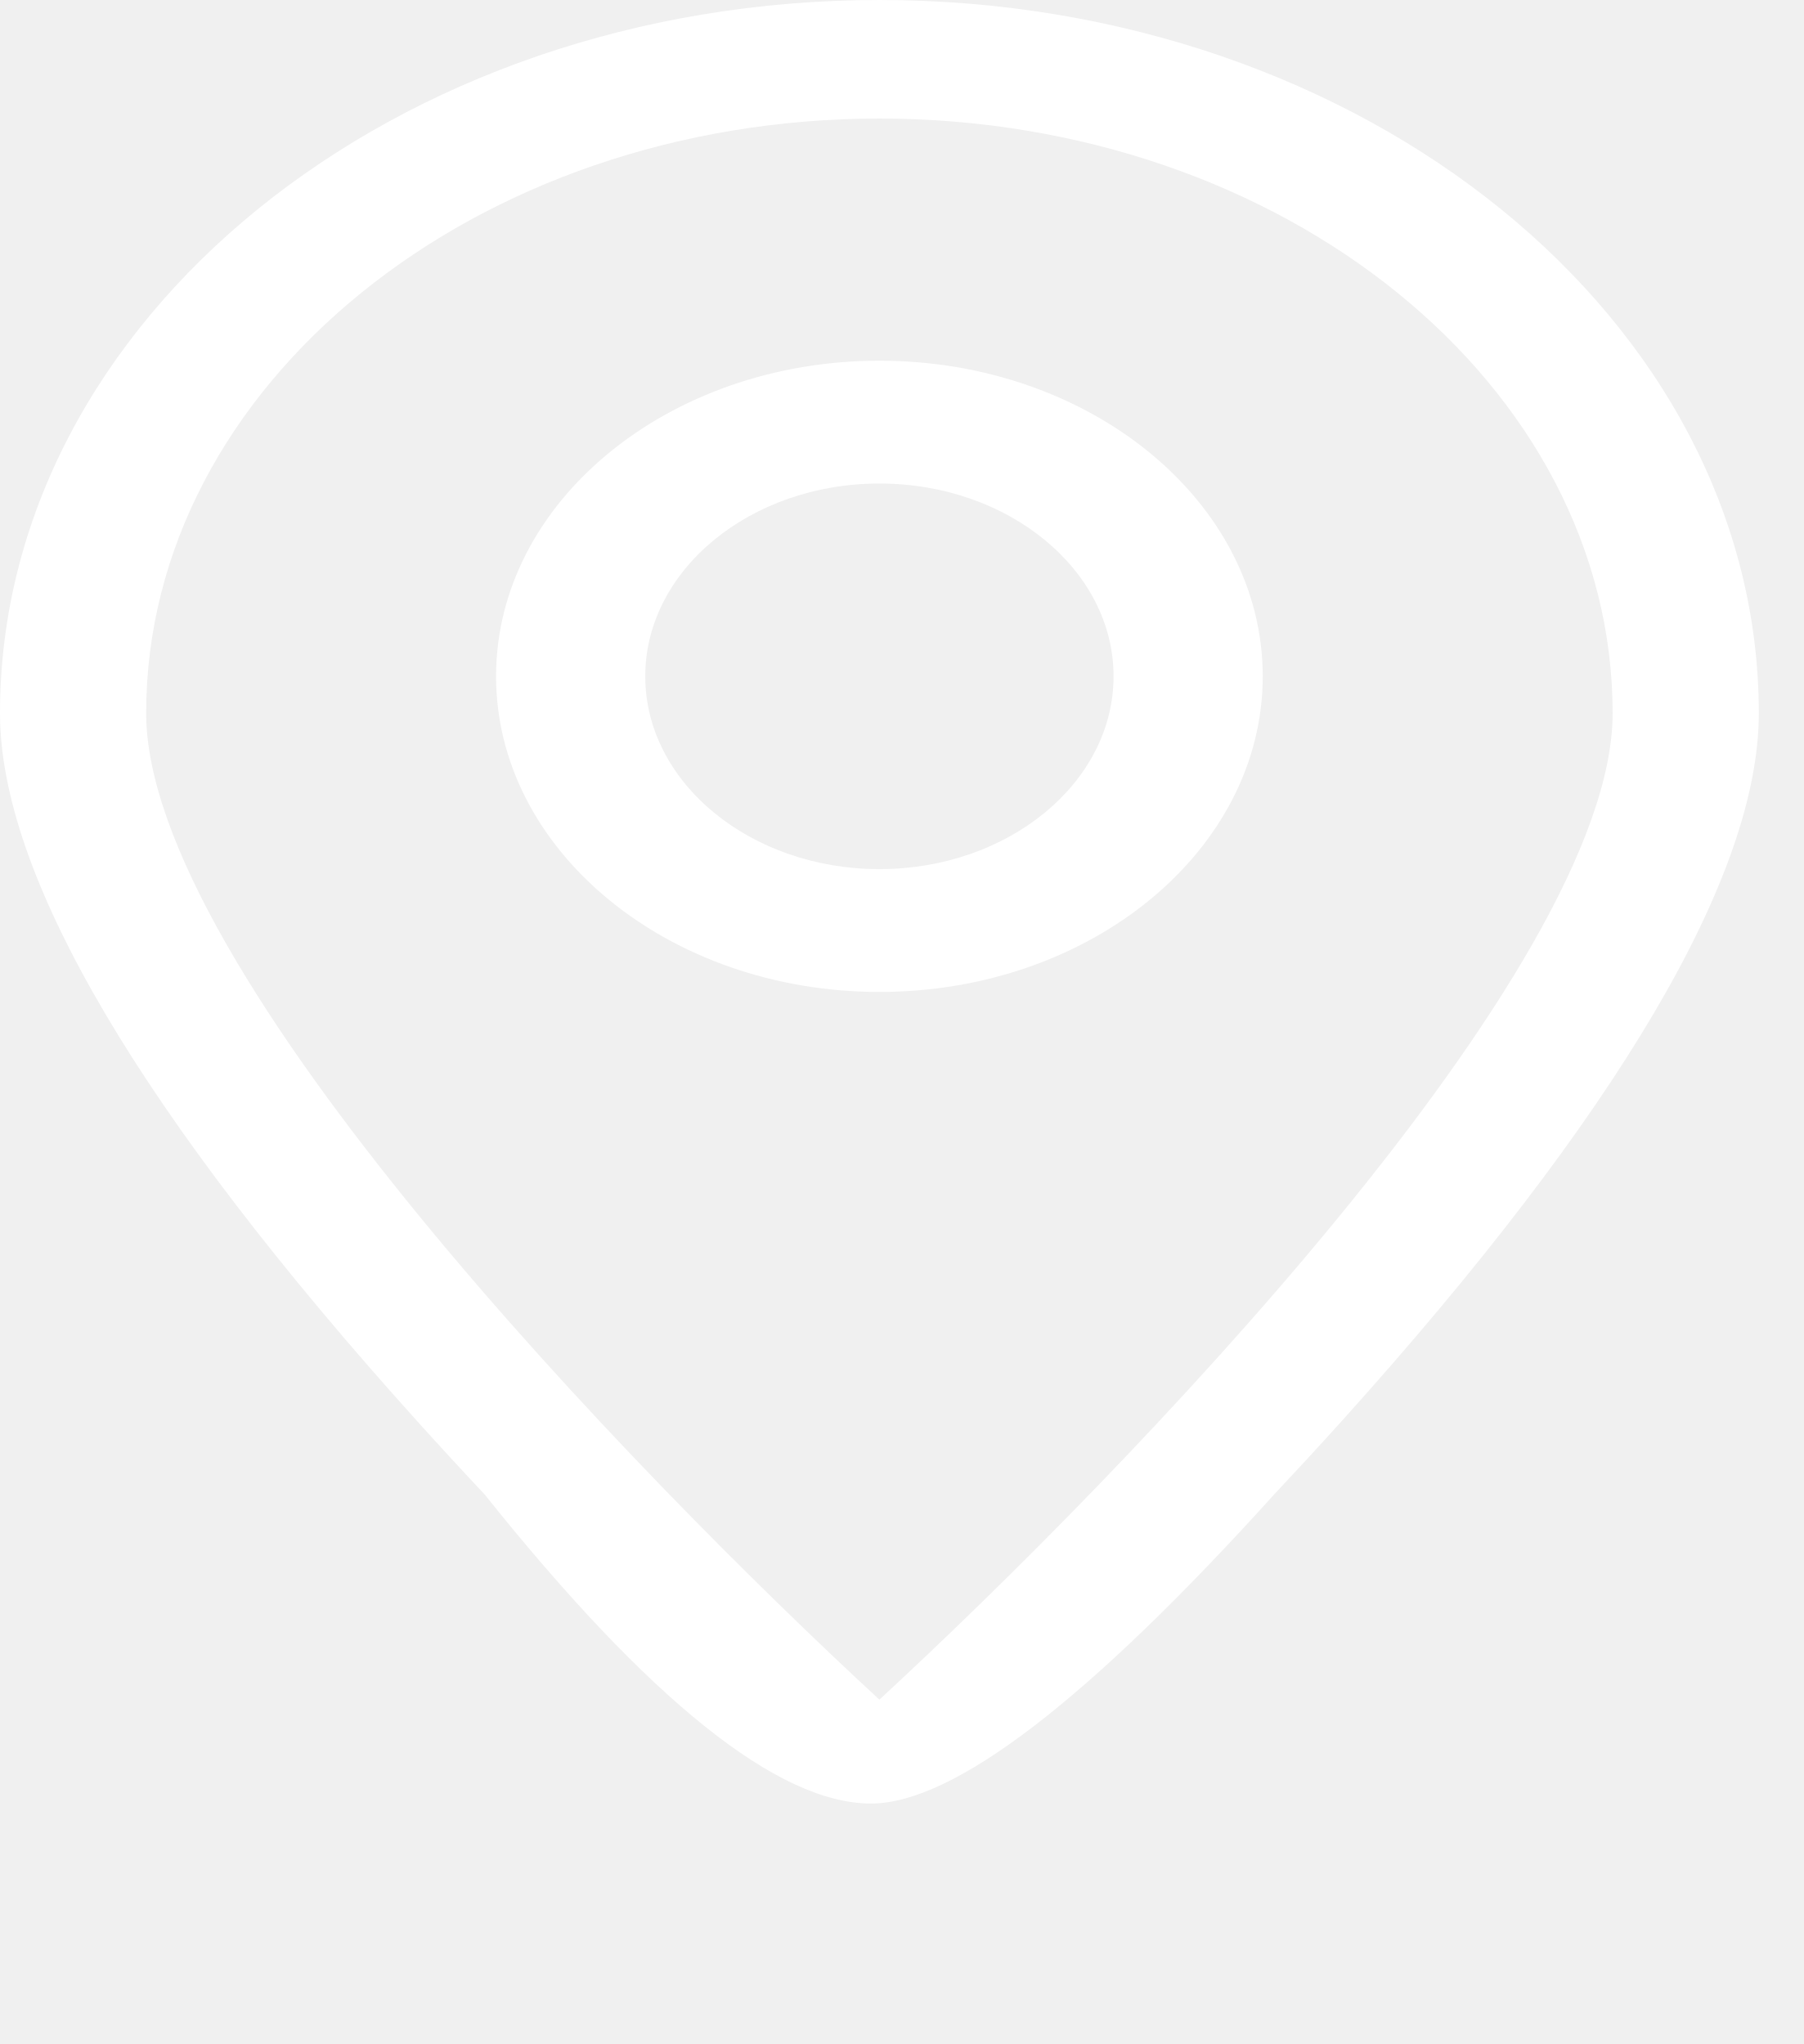
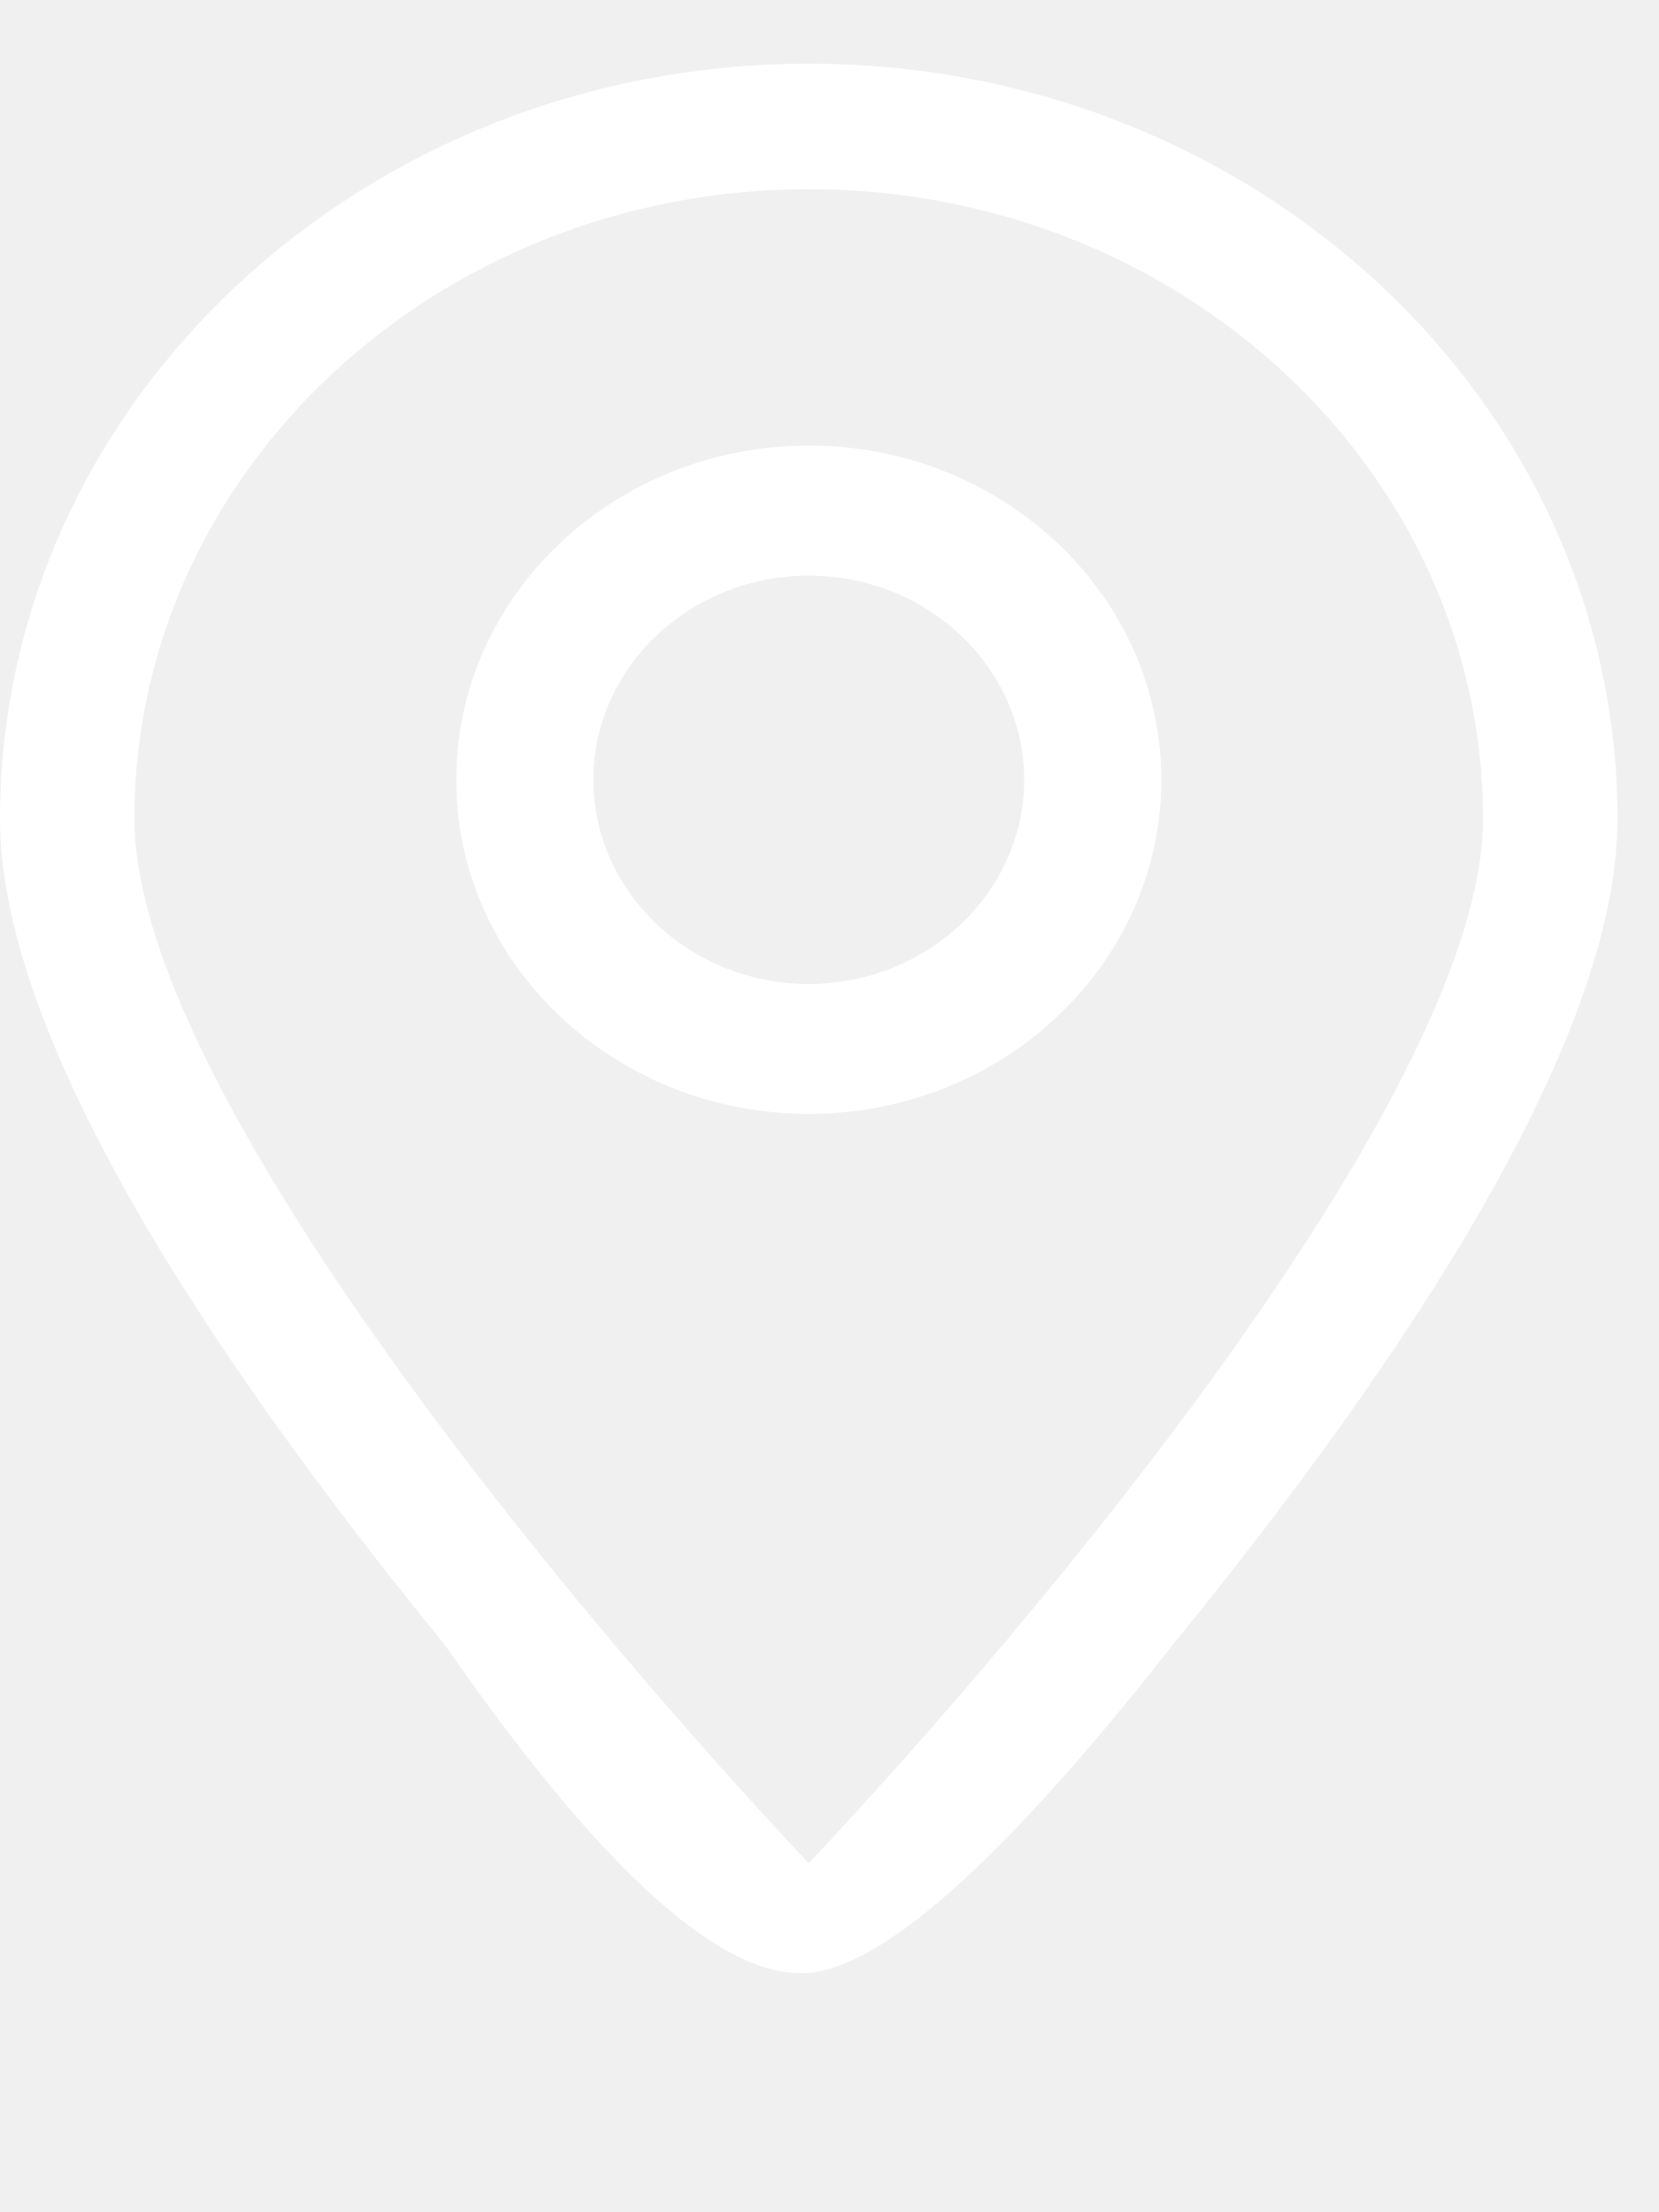
- <svg xmlns="http://www.w3.org/2000/svg" width="30px" height="34px" viewBox="0 0 30 34" version="1.1">
+ <svg xmlns="http://www.w3.org/2000/svg" width="15px" height="20px" viewBox="0 0 15 20" version="1.1">
  <g id="Page-1" stroke="none" stroke-width="1" fill="none" fill-rule="evenodd">
-     <g id="custom_poi">
-       <path d="M11.25,11.25 C11.25,12.904 12.932,14.25 15,14.25 C17.068,14.25 18.75,12.904 18.75,11.25 C18.75,9.596 17.068,8.25 15,8.25 C12.932,8.25 11.25,9.596 11.25,11.25 Z" id="Path" />
-       <path d="M15.892,30.775 C15.663,30.971 15.339,31.083 15,31.083 C14.661,31.083 14.337,30.971 14.108,30.775 C14.008,30.689 12.263,29.189 10.042,27.01 L0,29.71 L14.968,33.75 L30,29.707 L19.968,27 C17.742,29.184 15.992,30.689 15.892,30.775 Z" id="Path" />
-       <path d="M3,12.123 C3,16.388 10.975,24.733 15,28.5 C19.025,24.732 27,16.385 27,12.123 C27,6.679 21.617,2.25 15,2.25 C8.383,2.25 3,6.679 3,12.123 Z M15,6.489 C18.39,6.489 21.148,8.758 21.148,11.547 C21.148,14.336 18.39,16.605 15,16.605 C11.61,16.605 8.852,14.336 8.852,11.547 C8.852,8.758 11.61,6.489 15,6.489 Z" id="Shape" fill-rule="nonzero" />
-       <path d="M21.198,24.85 C21.566,24.458 21.938,24.055 22.311,23.641 C26.915,18.531 29.25,14.568 29.25,11.863 C29.25,5.322 22.689,0 14.625,0 C6.561,0 0,5.322 0,11.863 C0,14.568 2.335,18.531 6.939,23.641 C7.315,24.058 7.69,24.465 8.061,24.86 C10.8,28.288 12.941,30.001 14.485,30 C15.861,29.999 18.099,28.282 21.198,24.85 Z M26.819,11.863 C26.819,16.133 18.715,24.496 14.625,28.272 C10.535,24.497 2.431,16.136 2.431,11.863 C2.431,6.409 7.901,1.972 14.625,1.972 C21.349,1.972 26.819,6.409 26.819,11.863 Z" id="Shape" fill="#FFFFFF" fill-rule="nonzero" />
-       <path d="M14.625,16.5 C18.14,16.5 21,14.145 21,11.25 C21,8.355 18.14,6 14.625,6 C11.11,6 8.25,8.355 8.25,11.25 C8.25,14.145 11.11,16.5 14.625,16.5 Z M18.519,11.25 C18.519,13.018 16.772,14.457 14.625,14.457 C12.478,14.457 10.731,13.018 10.731,11.25 C10.731,9.482 12.478,8.043 14.625,8.043 C16.772,8.043 18.519,9.482 18.519,11.25 Z" id="Shape" fill="#FFFFFF" fill-rule="nonzero" />
+     <g id="Group-8" transform="translate(-0, 0.575545)">
+       <g id="custom_poi" transform="translate(0, 0)">
+         <path d="M5.625,6.475 C5.625,7.427 6.466,8.201 7.5,8.201 C8.534,8.201 9.375,7.427 9.375,6.475 C9.375,5.523 8.534,4.748 7.5,4.748 C6.466,4.748 5.625,5.523 5.625,6.475 Z" id="Path" />
+         <path d="M7.946,17.712 C7.832,17.825 7.67,17.889 7.5,17.889 C7.33,17.889 7.168,17.825 7.054,17.712 C7.004,17.663 6.131,16.799 5.021,15.545 L0,17.1 L7.484,19.424 L15,17.098 L9.984,15.54 C8.871,16.797 7.996,17.663 7.946,17.712 Z" id="Path" />
+         <path d="M1.5,6.977 C1.5,9.432 5.488,14.235 7.5,16.403 C9.512,14.234 13.5,9.43 13.5,6.977 C13.5,3.844 10.808,1.295 7.5,1.295 C4.192,1.295 1.5,3.844 1.5,6.977 Z M7.5,3.735 C9.195,3.735 10.574,5.04 10.574,6.646 C10.574,8.251 9.195,9.557 7.5,9.557 C5.805,9.557 4.426,8.251 4.426,6.646 C4.426,5.04 5.805,3.735 7.5,3.735 Z" id="Shape" fill-rule="nonzero" />
+         <path d="M10.599,14.302 C10.783,14.077 10.969,13.845 11.155,13.606 C13.458,10.665 14.625,8.385 14.625,6.828 C14.625,3.063 11.345,0 7.312,0 C3.28,0 0,3.063 0,6.828 C0,8.385 1.167,10.665 3.469,13.606 C3.658,13.847 3.845,14.081 4.03,14.308 C5.4,16.281 6.471,17.267 7.242,17.266 C7.93,17.266 9.049,16.278 10.599,14.302 Z M13.409,6.828 C13.409,9.285 9.357,14.098 7.312,16.271 C5.267,14.099 1.215,9.287 1.215,6.828 C1.215,3.689 3.951,1.135 7.312,1.135 C10.674,1.135 13.409,3.689 13.409,6.828 Z" id="Shape" fill="#FFFFFF" fill-rule="nonzero" />
+         <path d="M7.312,9.496 C9.07,9.496 10.5,8.141 10.5,6.475 C10.5,4.809 9.07,3.453 7.312,3.453 C5.555,3.453 4.125,4.809 4.125,6.475 C4.125,8.141 5.555,9.496 7.312,9.496 Z M9.26,6.475 C9.26,7.493 8.386,8.321 7.312,8.321 C6.239,8.321 5.365,7.493 5.365,6.475 C5.365,5.457 6.239,4.629 7.312,4.629 C8.386,4.629 9.26,5.457 9.26,6.475 Z" id="Shape" fill="#FFFFFF" fill-rule="nonzero" />
+       </g>
    </g>
  </g>
</svg>
